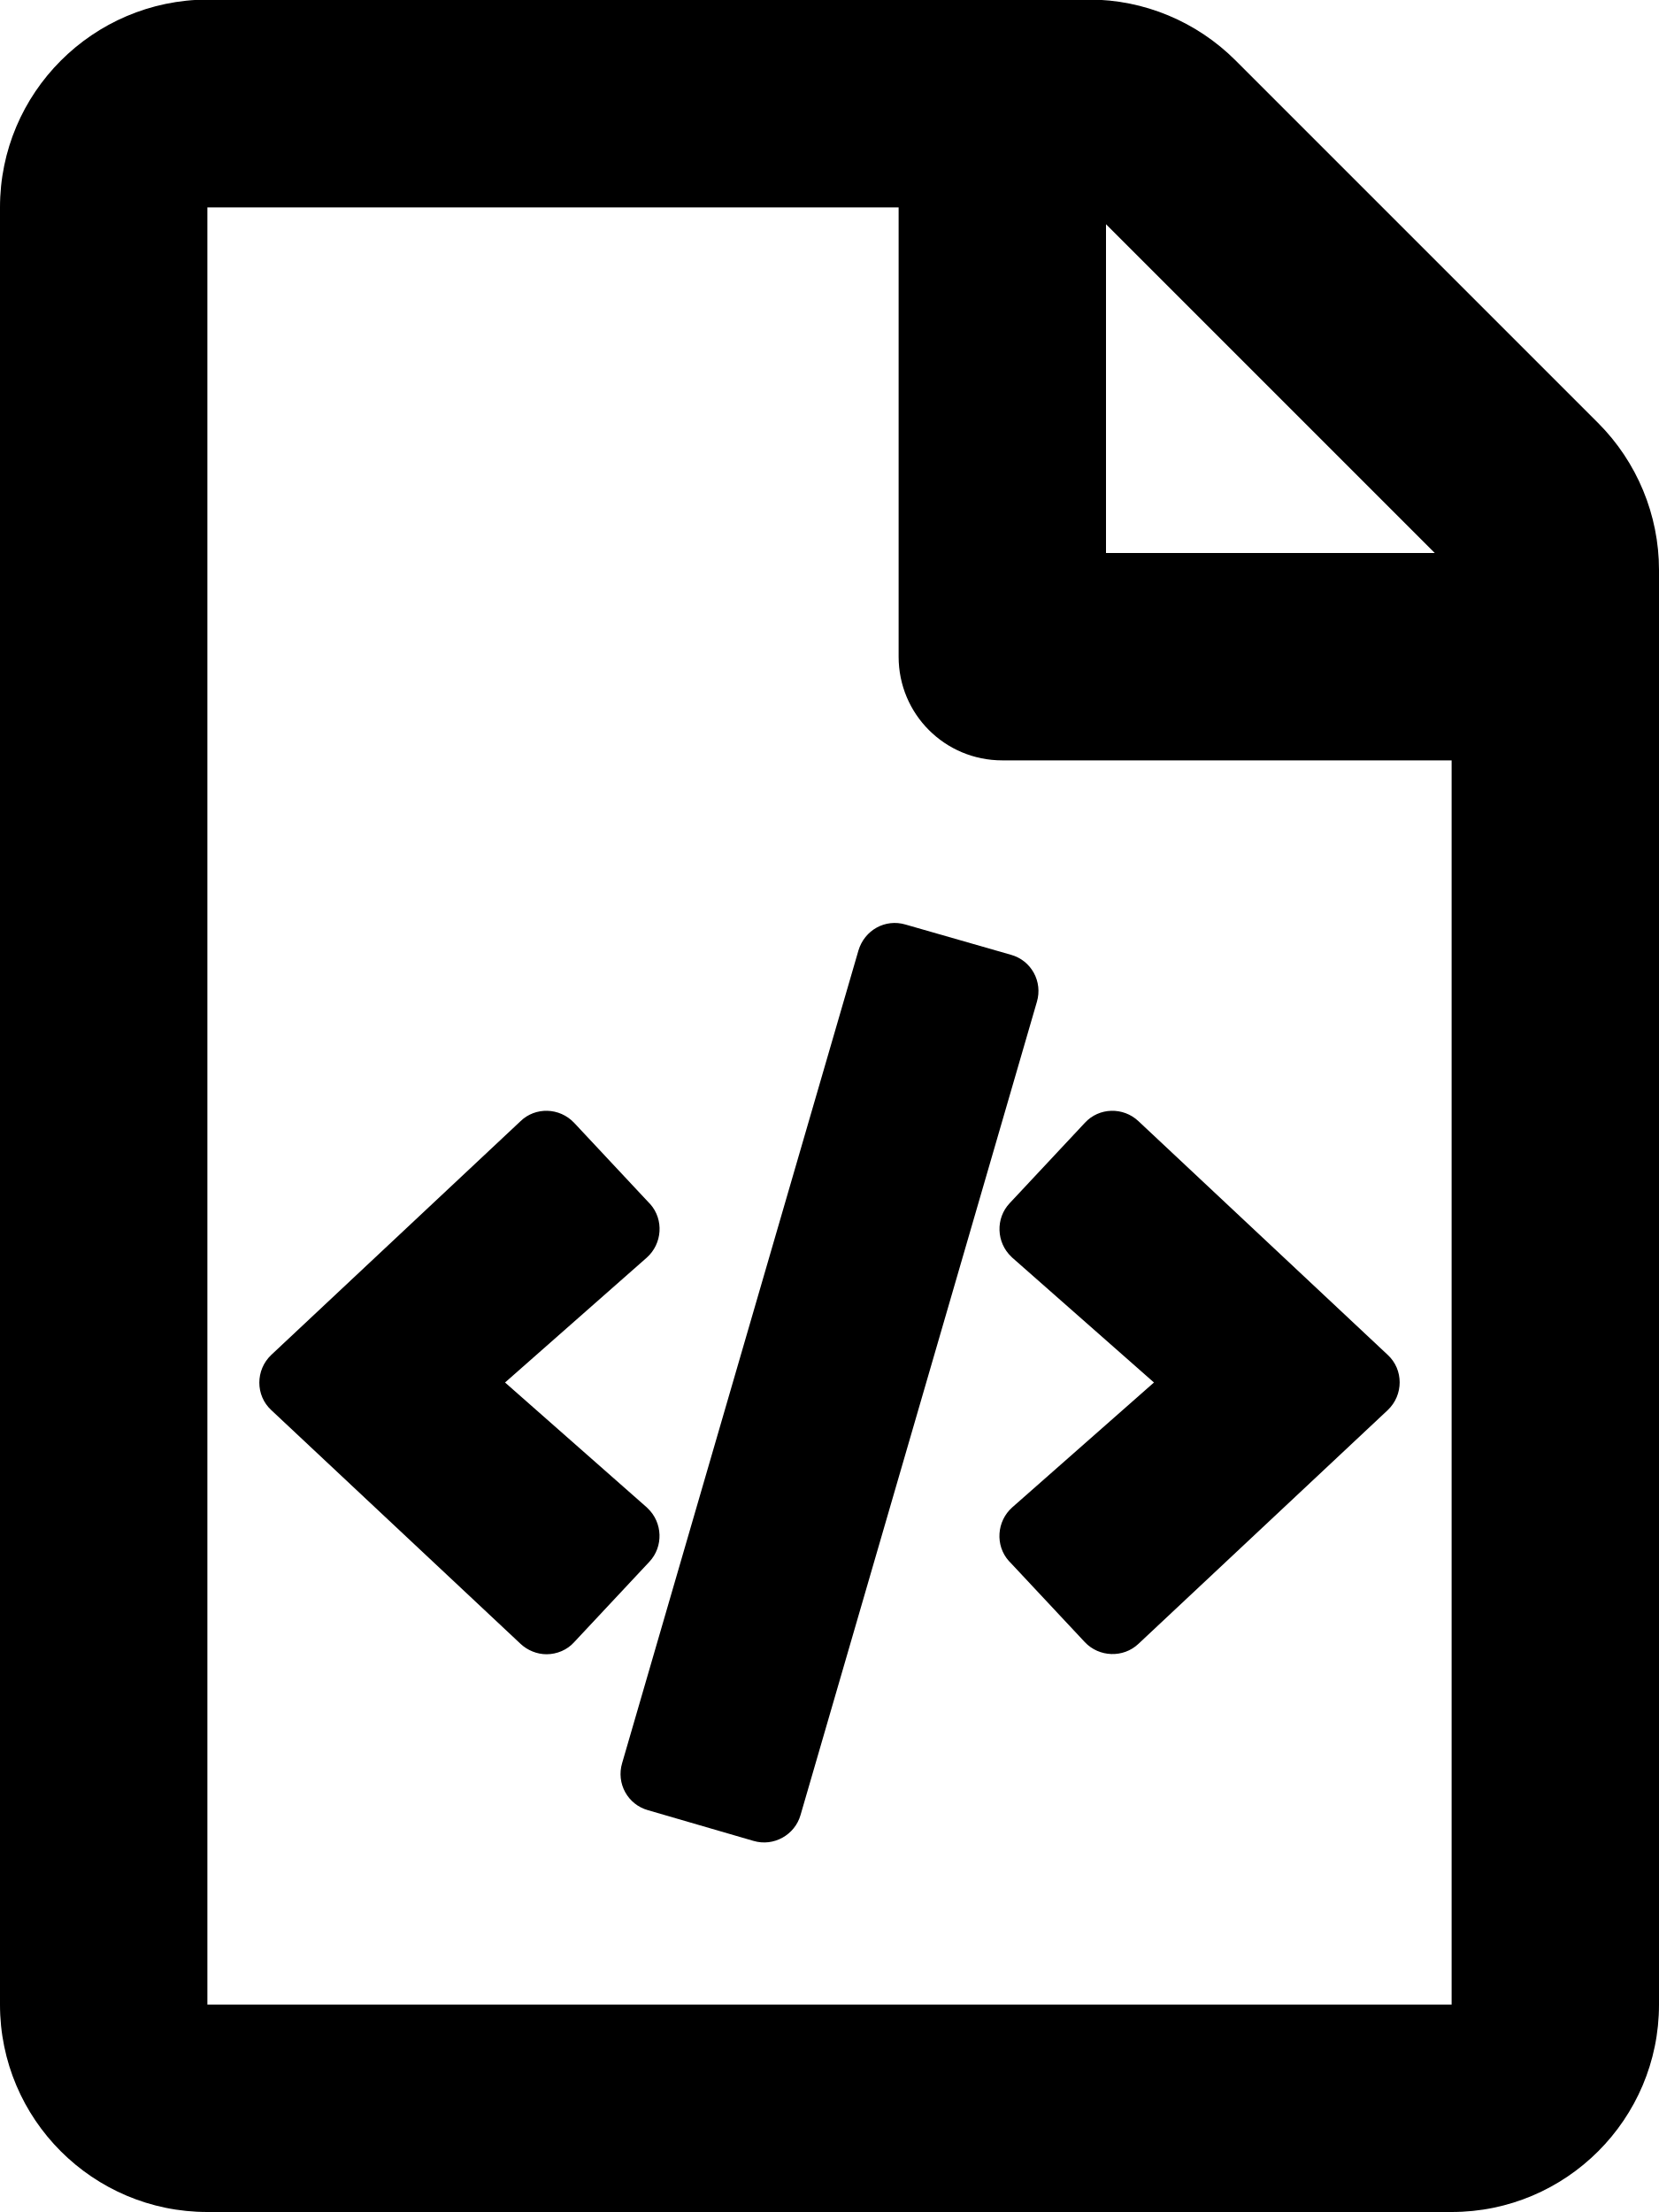
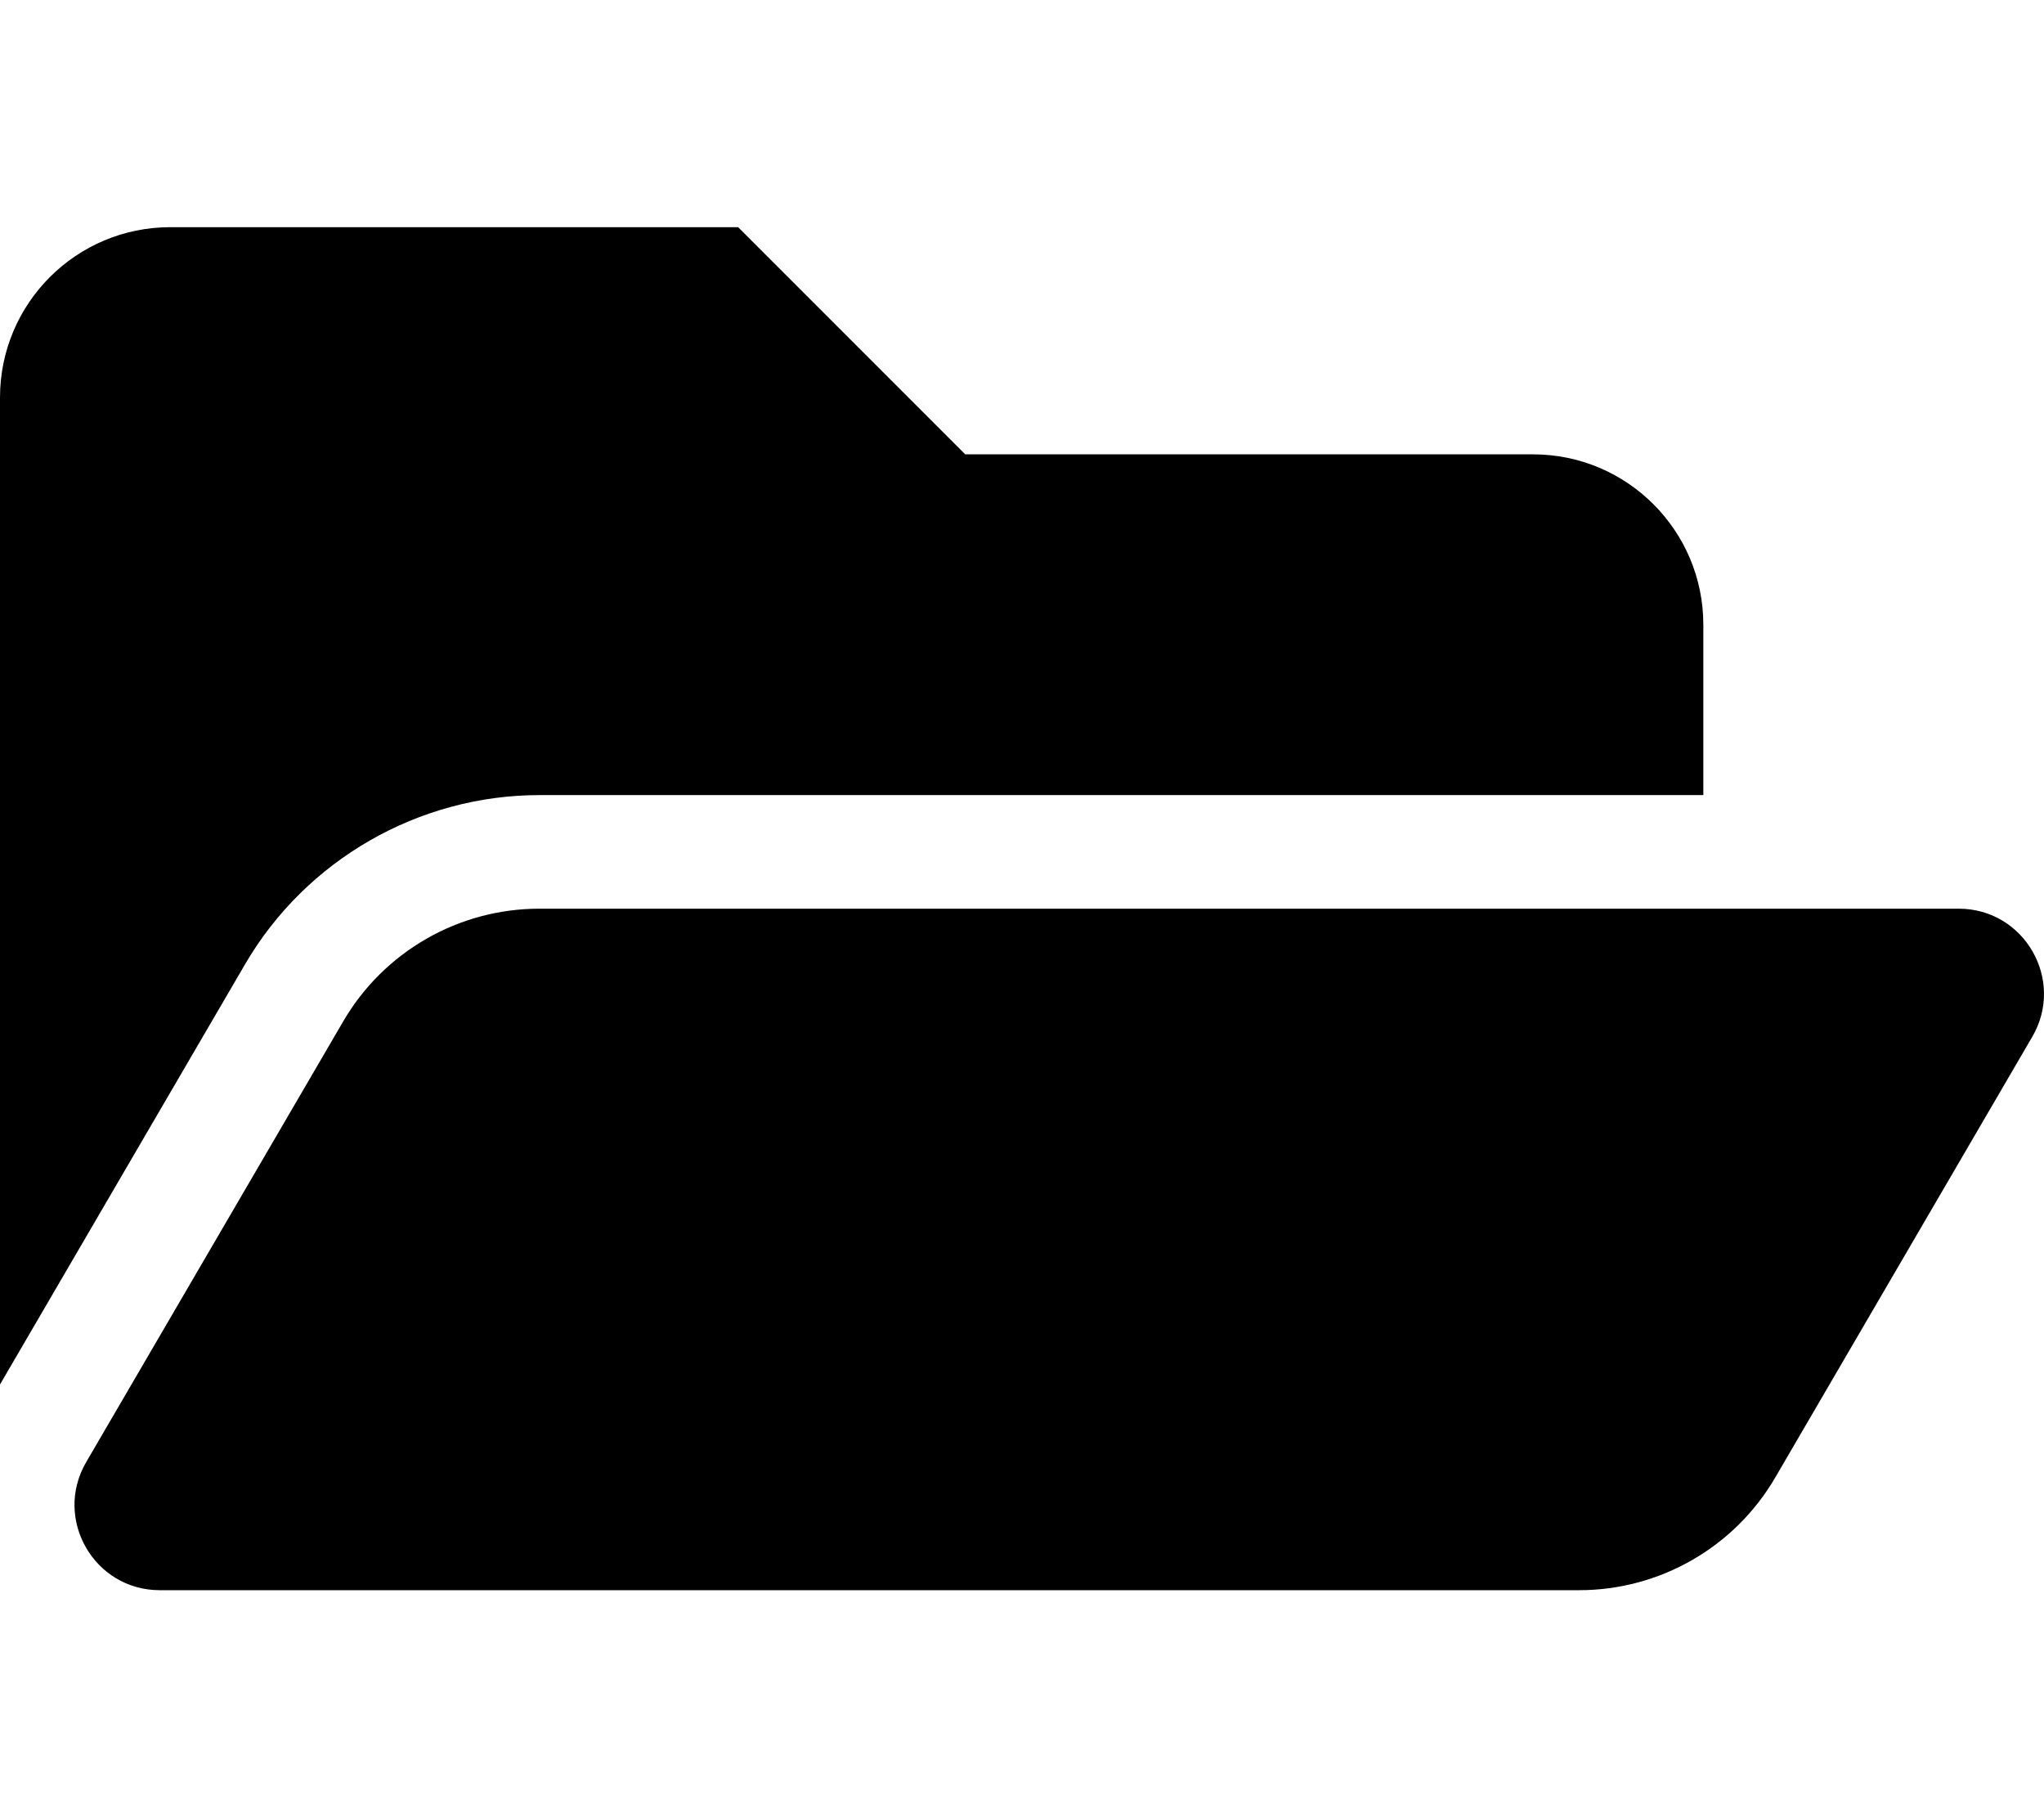
- <svg xmlns="http://www.w3.org/2000/svg" aria-hidden="true" focusable="false" data-prefix="far" data-icon="file-code" class="svg-inline--fa fa-file-code fa-w-12" role="img" viewBox="0 0 384 512">
-   <path fill="currentColor" d="M149.9 349.1l-.2-.2-32.8-28.9 32.8-28.9c3.6-3.2 4-8.8.8-12.4l-.2-.2-17.4-18.6c-3.4-3.6-9-3.7-12.4-.4l-57.7 54.1c-3.7 3.5-3.7 9.4 0 12.8l57.7 54.1c1.6 1.5 3.8 2.4 6 2.4 2.4 0 4.8-1 6.4-2.8l17.4-18.6c3.3-3.5 3.1-9.1-.4-12.4zm220-251.2L286 14C277 5 264.8-.1 252.1-.1H48C21.5 0 0 21.5 0 48v416c0 26.5 21.5 48 48 48h288c26.5 0 48-21.5 48-48V131.9c0-12.7-5.1-25-14.1-34zM256 51.9l76.1 76.1H256zM336 464H48V48h160v104c0 13.3 10.7 24 24 24h104zM209.6 214c-4.7-1.4-9.5 1.3-10.9 6L144 408.1c-1.4 4.7 1.3 9.6 6 10.9l24.4 7.1c4.7 1.4 9.6-1.4 10.9-6L240 231.9c1.4-4.7-1.3-9.6-6-10.9zm24.5 76.9l.2.2 32.8 28.9-32.8 28.9c-3.6 3.2-4 8.8-.8 12.4l.2.2 17.4 18.6c3.3 3.5 8.9 3.7 12.4.4l57.7-54.1c3.7-3.5 3.7-9.4 0-12.8l-57.7-54.1c-3.5-3.3-9.1-3.2-12.4.4l-17.4 18.6c-3.3 3.5-3.1 9.1.4 12.4z" />
+ <svg xmlns="http://www.w3.org/2000/svg" aria-hidden="true" focusable="false" data-prefix="fas" data-icon="folder-open" class="svg-inline--fa fa-folder-open fa-w-18" role="img" viewBox="0 0 576 512">
+   <path fill="currentColor" d="M572.694 292.093L500.27 416.248A63.997 63.997 0 0 1 444.989 448H45.025c-18.523 0-30.064-20.093-20.731-36.093l72.424-124.155A64 64 0 0 1 152 256h399.964c18.523 0 30.064 20.093 20.73 36.093zM152 224h328v-48c0-26.51-21.49-48-48-48H272l-64-64H48C21.49 64 0 85.49 0 112v278.046l69.077-118.418C86.214 242.25 117.989 224 152 224z" />
</svg>
